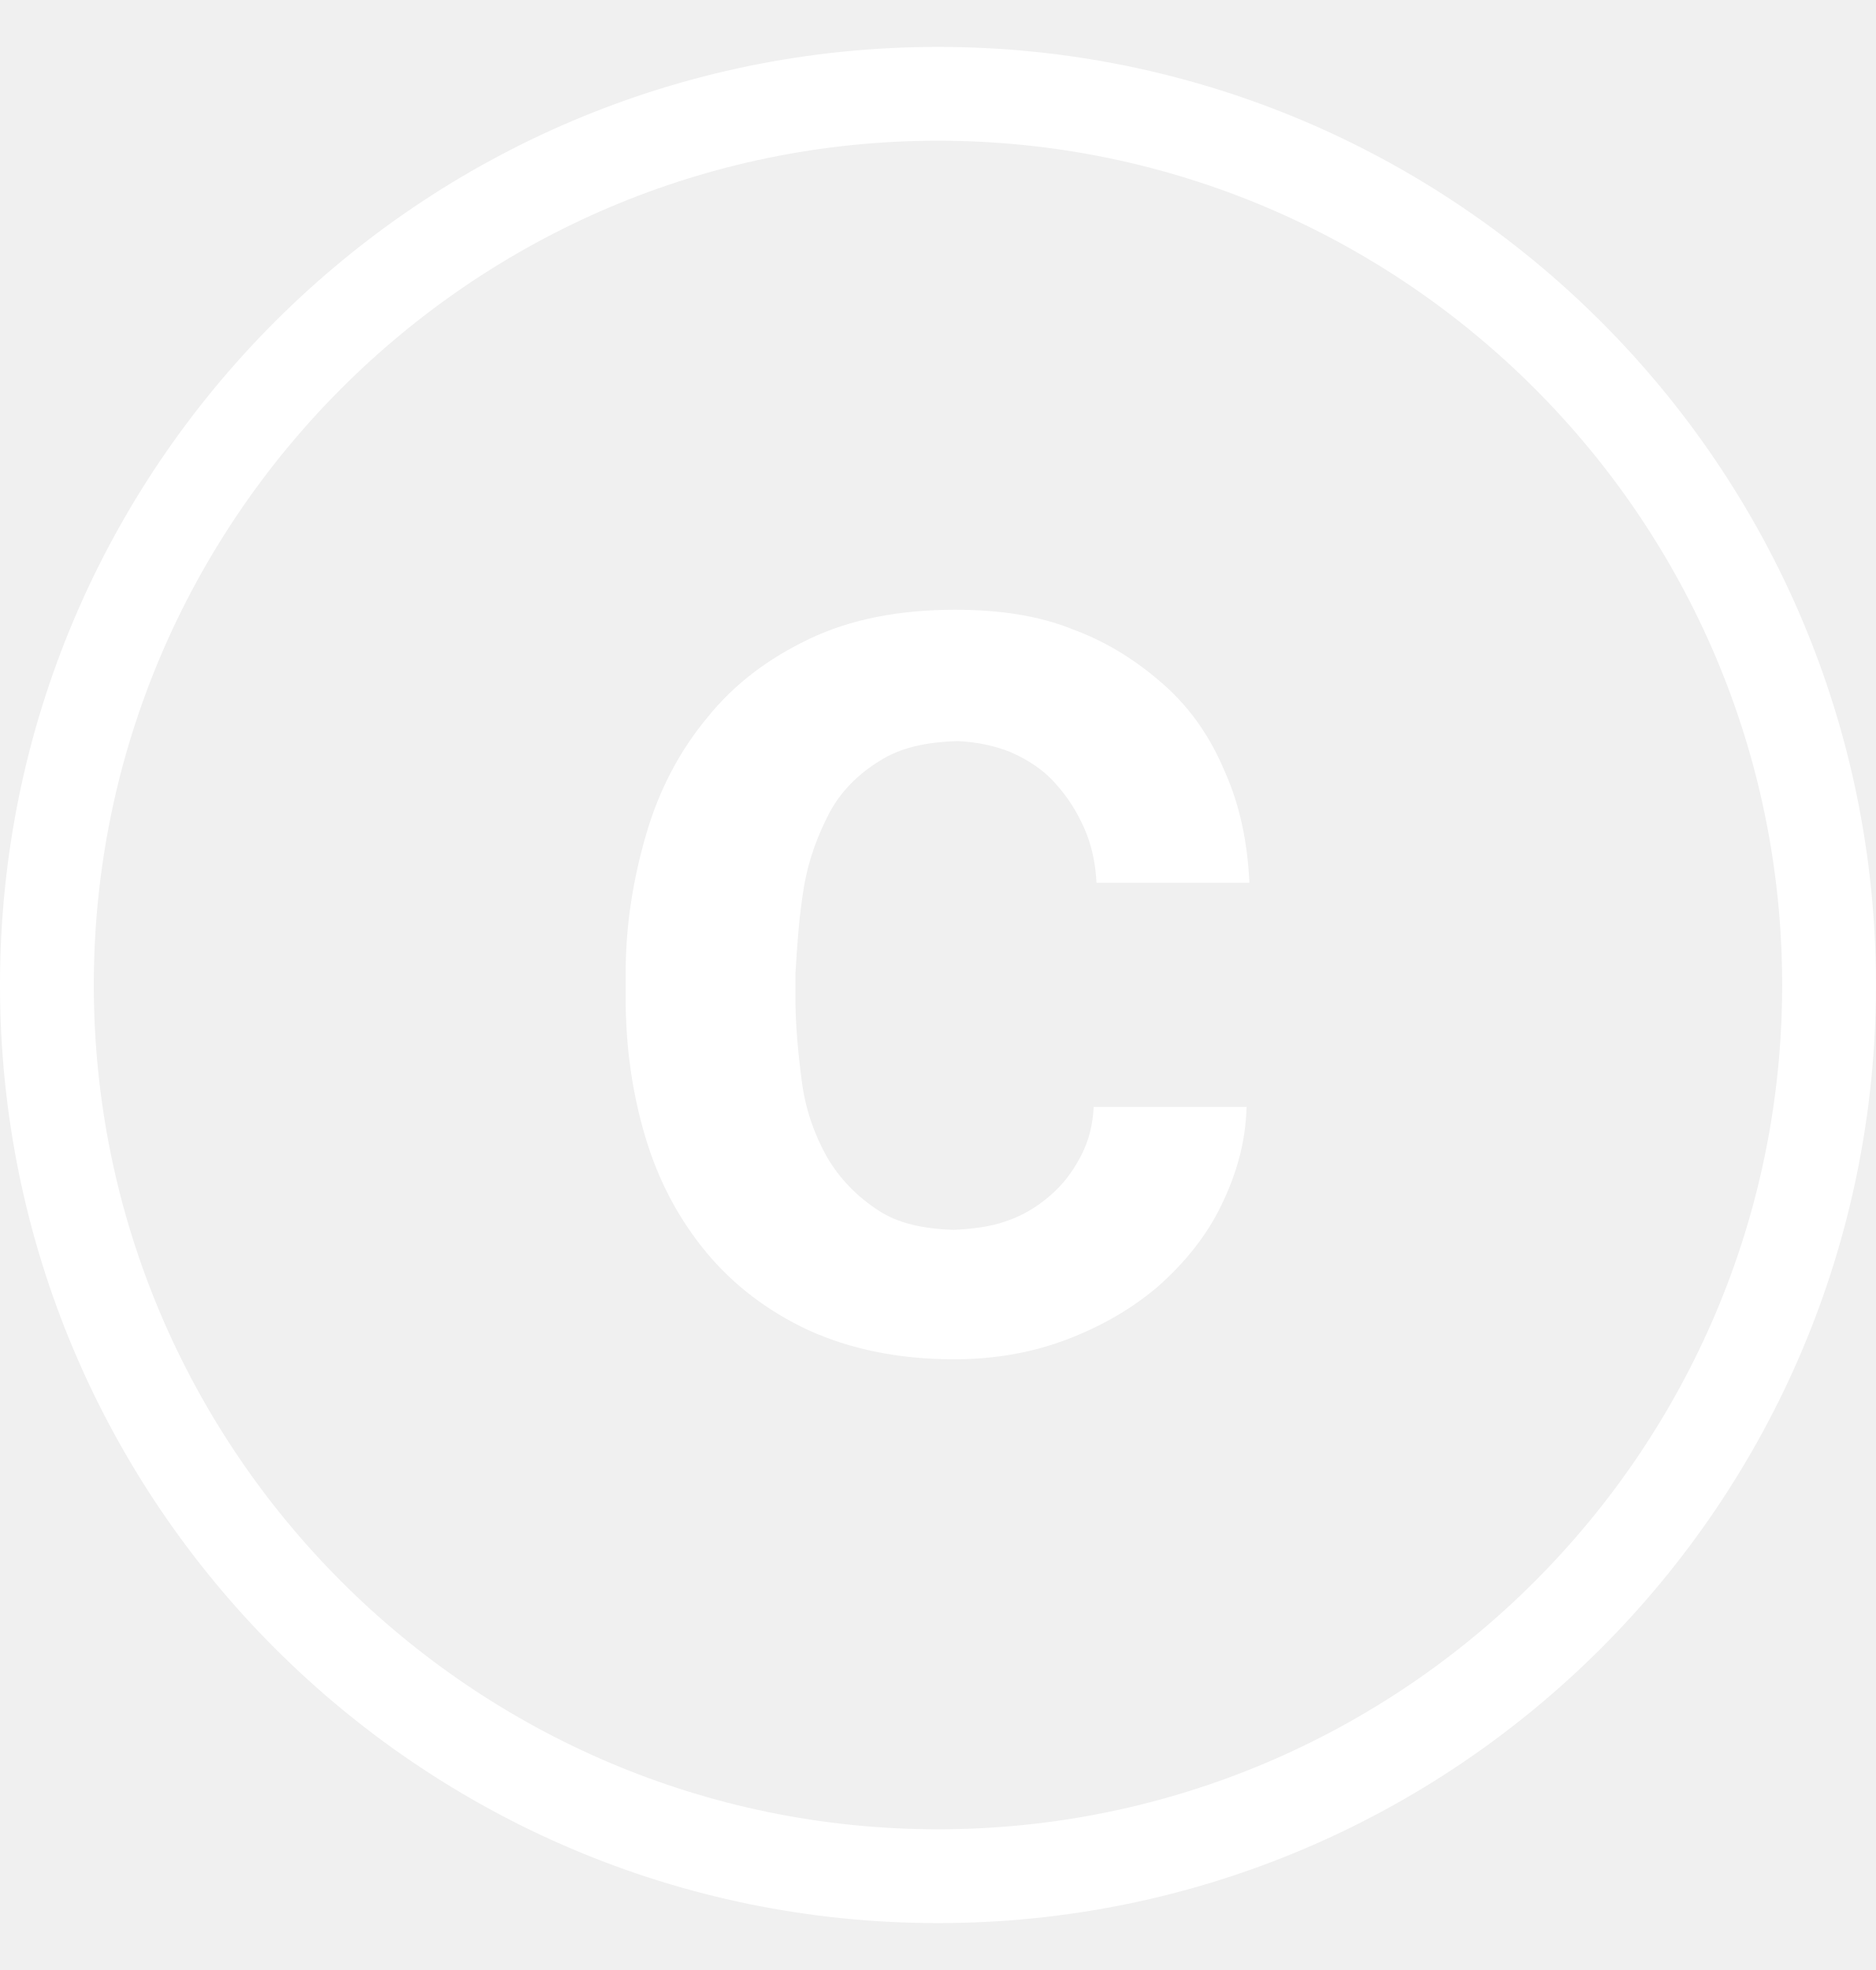
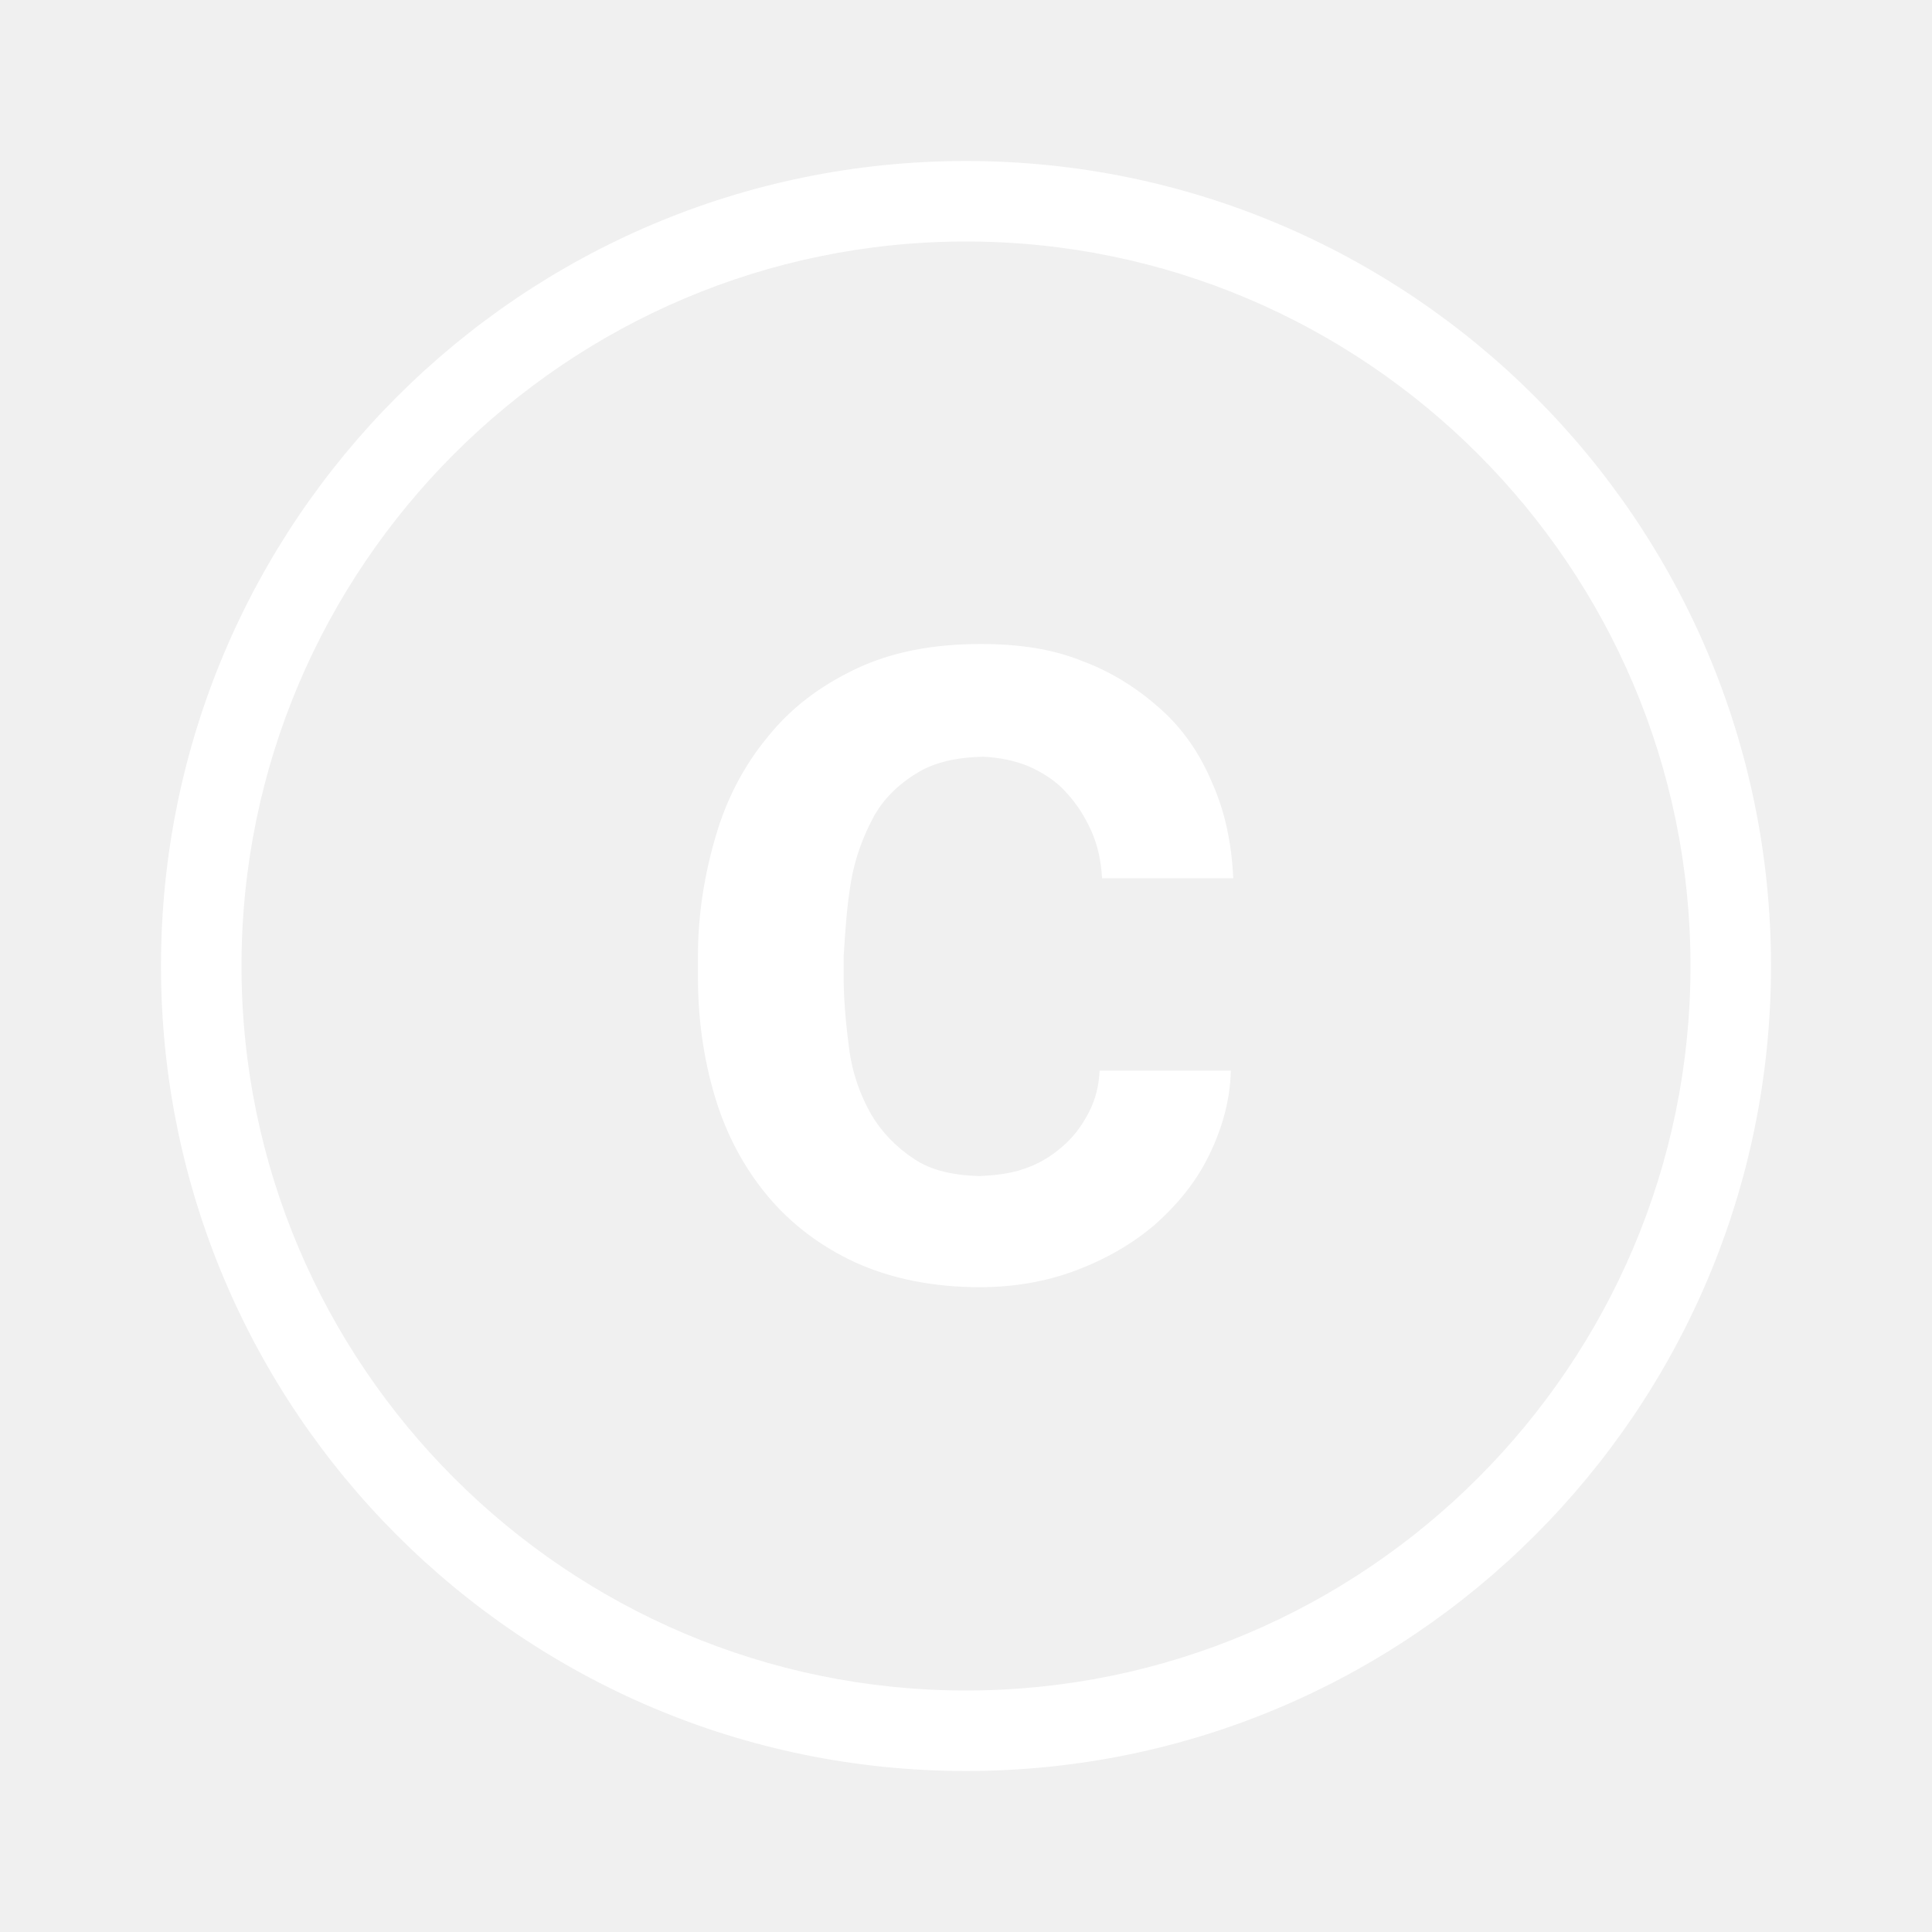
- <svg xmlns="http://www.w3.org/2000/svg" width="20" height="21" viewBox="0 0 20 21" fill="none">
-   <path d="M8.57 9.46C8.62 9.16 8.72 8.9 8.84 8.67C8.96 8.44 9.15 8.25 9.38 8.11C9.6 7.97 9.87 7.91 10.21 7.9C10.42 7.91 10.61 7.95 10.78 8.02C10.96 8.1 11.13 8.21 11.25 8.35C11.38 8.49 11.48 8.65 11.56 8.83C11.64 9.01 11.68 9.21 11.69 9.41H13.32C13.3 8.98 13.22 8.59 13.06 8.23C12.91 7.87 12.7 7.56 12.42 7.31C12.14 7.06 11.82 6.85 11.44 6.71C11.07 6.56 10.65 6.5 10.18 6.5C9.59 6.5 9.07 6.6 8.63 6.81C8.19 7.02 7.83 7.29 7.54 7.65C7.25 8 7.03 8.41 6.89 8.89C6.75 9.37 6.67 9.86 6.67 10.38V10.63C6.67 11.16 6.74 11.65 6.88 12.12C7.02 12.59 7.24 13 7.53 13.35C7.82 13.7 8.19 13.98 8.62 14.18C9.06 14.38 9.58 14.49 10.17 14.49C10.6 14.49 11 14.42 11.37 14.28C11.74 14.14 12.07 13.95 12.35 13.71C12.63 13.46 12.86 13.18 13.02 12.85C13.18 12.52 13.28 12.18 13.29 11.8H11.66C11.65 11.99 11.61 12.16 11.52 12.33C11.43 12.5 11.33 12.63 11.19 12.75C11.05 12.87 10.9 12.96 10.72 13.02C10.55 13.08 10.36 13.1 10.17 13.11C9.84 13.1 9.57 13.04 9.36 12.9C9.13 12.75 8.95 12.56 8.82 12.34C8.69 12.11 8.59 11.84 8.55 11.54C8.51 11.24 8.48 10.93 8.48 10.63V10.38C8.5 10.06 8.52 9.76 8.57 9.46ZM10 1.5C14.96 1.5 19 5.54 19 10.5C19 15.46 14.96 19.5 10 19.5C5.04 19.5 1 15.46 1 10.5C1 5.54 5.04 1.5 10 1.5ZM10 0.5C4.48 0.5 0 4.98 0 10.5C0 16.02 4.48 20.5 10 20.5C15.52 20.5 20 16.02 20 10.5C20 4.98 15.52 0.5 10 0.5Z" fill="white" />
+ <svg xmlns="http://www.w3.org/2000/svg" viewBox="0 0 24 24" width="24" height="24" aria-hidden="true">
+   <path fill="white" d="M10.57 10.96C10.62 10.66 10.72 10.4 10.84 10.17C10.96 9.94 11.15 9.75 11.38 9.61C11.6 9.47 11.87 9.41 12.21 9.4C12.42 9.41 12.61 9.45 12.78 9.52C12.96 9.6 13.13 9.71 13.25 9.85C13.38 9.99 13.48 10.15 13.56 10.33C13.64 10.51 13.68 10.71 13.69 10.91L15.32 10.91C15.3 10.48 15.22 10.09 15.06 9.73C14.91 9.37 14.7 9.06 14.42 8.81C14.14 8.56 13.82 8.35 13.44 8.21C13.07 8.06 12.65 8 12.18 8C11.59 8 11.07 8.1 10.63 8.31C10.19 8.52 9.83 8.79 9.54 9.15C9.25 9.5 9.03 9.91 8.89 10.39C8.75 10.87 8.67 11.36 8.67 11.88L8.67 12.13C8.67 12.66 8.74 13.15 8.88 13.62C9.02 14.09 9.24 14.5 9.53 14.85C9.82 15.2 10.19 15.48 10.62 15.68C11.06 15.88 11.58 15.99 12.17 15.99C12.6 15.99 13 15.92 13.37 15.78C13.74 15.64 14.07 15.45 14.35 15.21C14.63 14.96 14.86 14.68 15.02 14.35C15.18 14.02 15.28 13.68 15.29 13.3L13.66 13.3C13.65 13.49 13.61 13.66 13.52 13.83C13.43 14 13.33 14.13 13.19 14.25C13.05 14.37 12.9 14.46 12.72 14.52C12.55 14.58 12.36 14.6 12.17 14.61C11.84 14.6 11.57 14.54 11.36 14.4C11.13 14.25 10.95 14.06 10.82 13.84C10.69 13.61 10.59 13.34 10.55 13.04C10.51 12.74 10.48 12.43 10.48 12.13L10.48 11.88C10.5 11.56 10.52 11.26 10.57 10.96ZM12 3C16.96 3 21 7.04 21 12C21 16.96 16.96 21 12 21C7.04 21 3 16.96 3 12C3 7.04 7.04 3 12 3ZM12 2C6.48 2 2 6.48 2 12C2 17.52 6.48 22 12 22C17.52 22 22 17.52 22 12C22 6.48 17.52 2 12 2Z" />
</svg>
